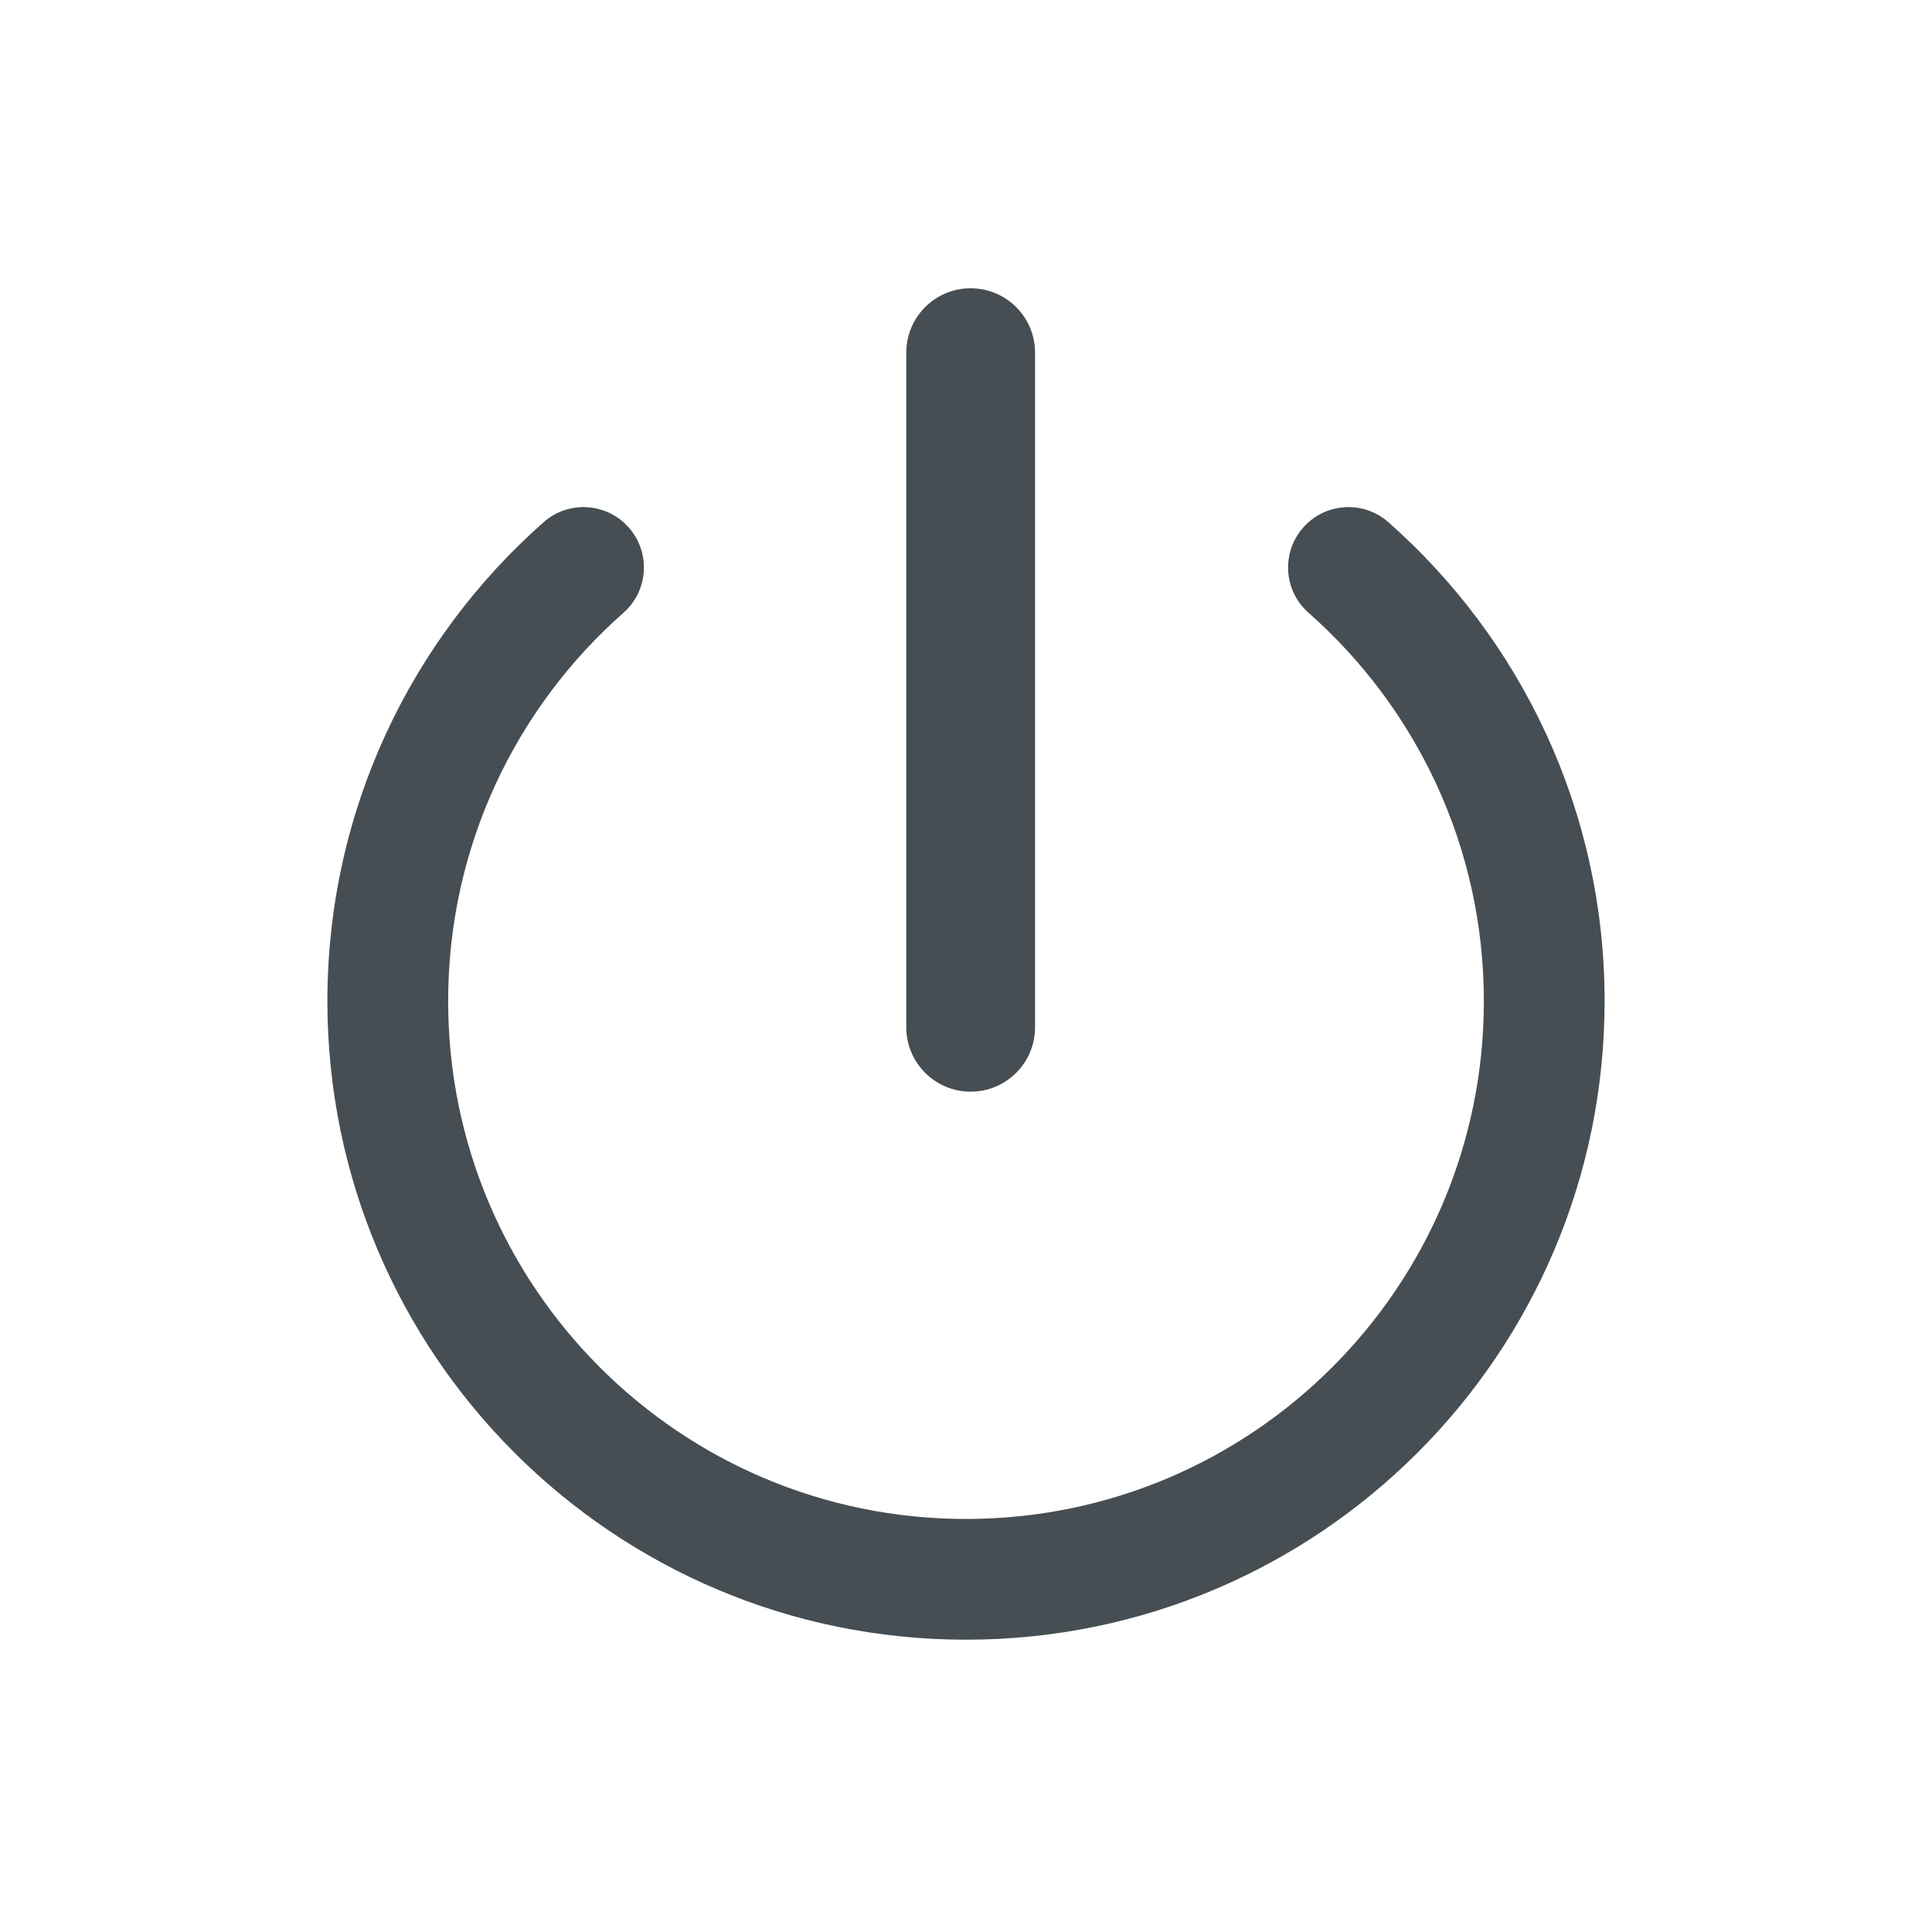
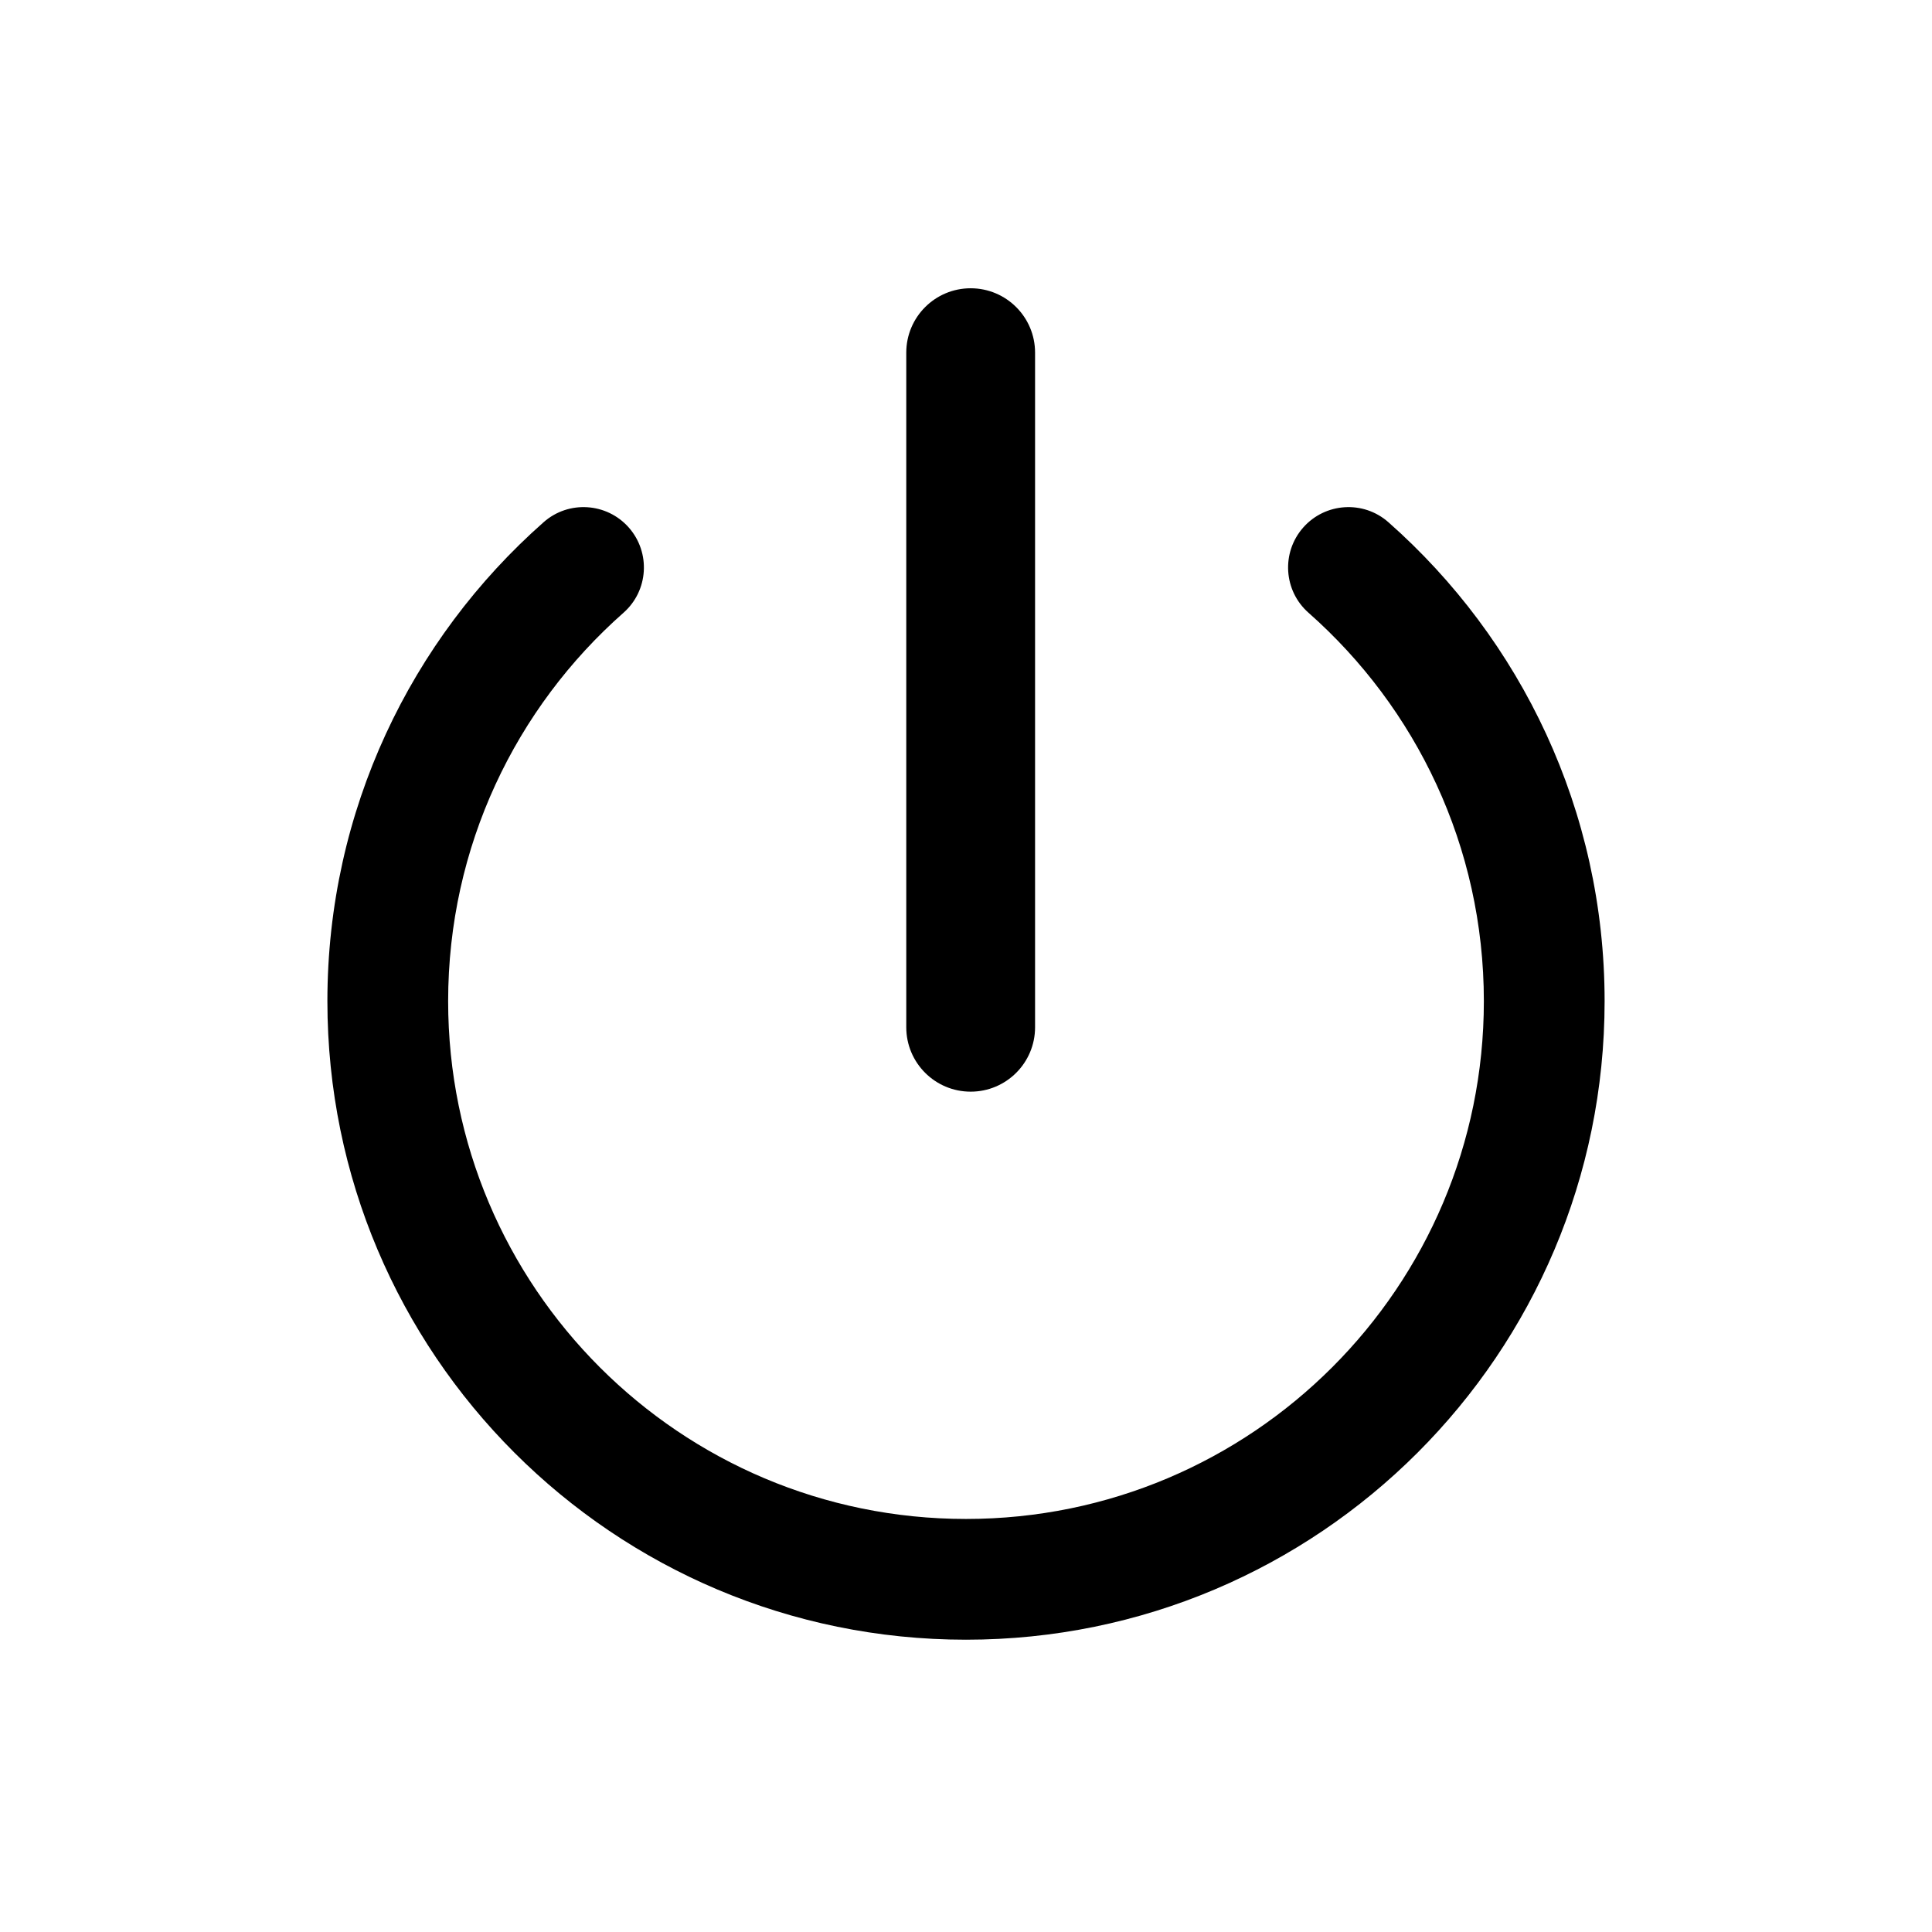
- <svg xmlns="http://www.w3.org/2000/svg" width="24" height="24" viewBox="0 0 24 24" fill="none">
-   <path fill-rule="evenodd" clip-rule="evenodd" d="M7.811 6.553C8.085 6.864 8.056 7.338 7.745 7.612C6.408 8.792 5.567 10.515 5.567 12.437C5.567 15.989 8.447 18.869 12 18.869C15.553 18.869 18.433 15.989 18.433 12.437C18.433 10.515 17.591 8.792 16.255 7.612C15.944 7.338 15.915 6.864 16.189 6.553C16.463 6.243 16.937 6.213 17.247 6.487C18.893 7.94 19.933 10.067 19.933 12.437C19.933 16.818 16.381 20.369 12 20.369C7.619 20.369 4.067 16.818 4.067 12.437C4.067 10.067 5.107 7.94 6.753 6.487C7.063 6.213 7.537 6.243 7.811 6.553Z" fill="#464E53" />
-   <path fill-rule="evenodd" clip-rule="evenodd" d="M12.058 3.581C12.5 3.581 12.858 3.939 12.858 4.381V12.761C12.858 13.203 12.5 13.561 12.058 13.561C11.616 13.561 11.258 13.203 11.258 12.761V4.381C11.258 3.939 11.616 3.581 12.058 3.581Z" fill="#464E53" />
+ <svg xmlns="http://www.w3.org/2000/svg" width="24" height="24" viewBox="0 0 24 24">
+   <path fill-rule="evenodd" clip-rule="evenodd" d="M7.811 6.553C8.085 6.864 8.056 7.338 7.745 7.612C6.408 8.792 5.567 10.515 5.567 12.437C5.567 15.989 8.447 18.869 12 18.869C15.553 18.869 18.433 15.989 18.433 12.437C18.433 10.515 17.591 8.792 16.255 7.612C15.944 7.338 15.915 6.864 16.189 6.553C16.463 6.243 16.937 6.213 17.247 6.487C18.893 7.94 19.933 10.067 19.933 12.437C19.933 16.818 16.381 20.369 12 20.369C7.619 20.369 4.067 16.818 4.067 12.437C4.067 10.067 5.107 7.94 6.753 6.487C7.063 6.213 7.537 6.243 7.811 6.553Z" />
+   <path fill-rule="evenodd" clip-rule="evenodd" d="M12.058 3.581C12.5 3.581 12.858 3.939 12.858 4.381V12.761C12.858 13.203 12.5 13.561 12.058 13.561C11.616 13.561 11.258 13.203 11.258 12.761V4.381C11.258 3.939 11.616 3.581 12.058 3.581Z" />
</svg>
